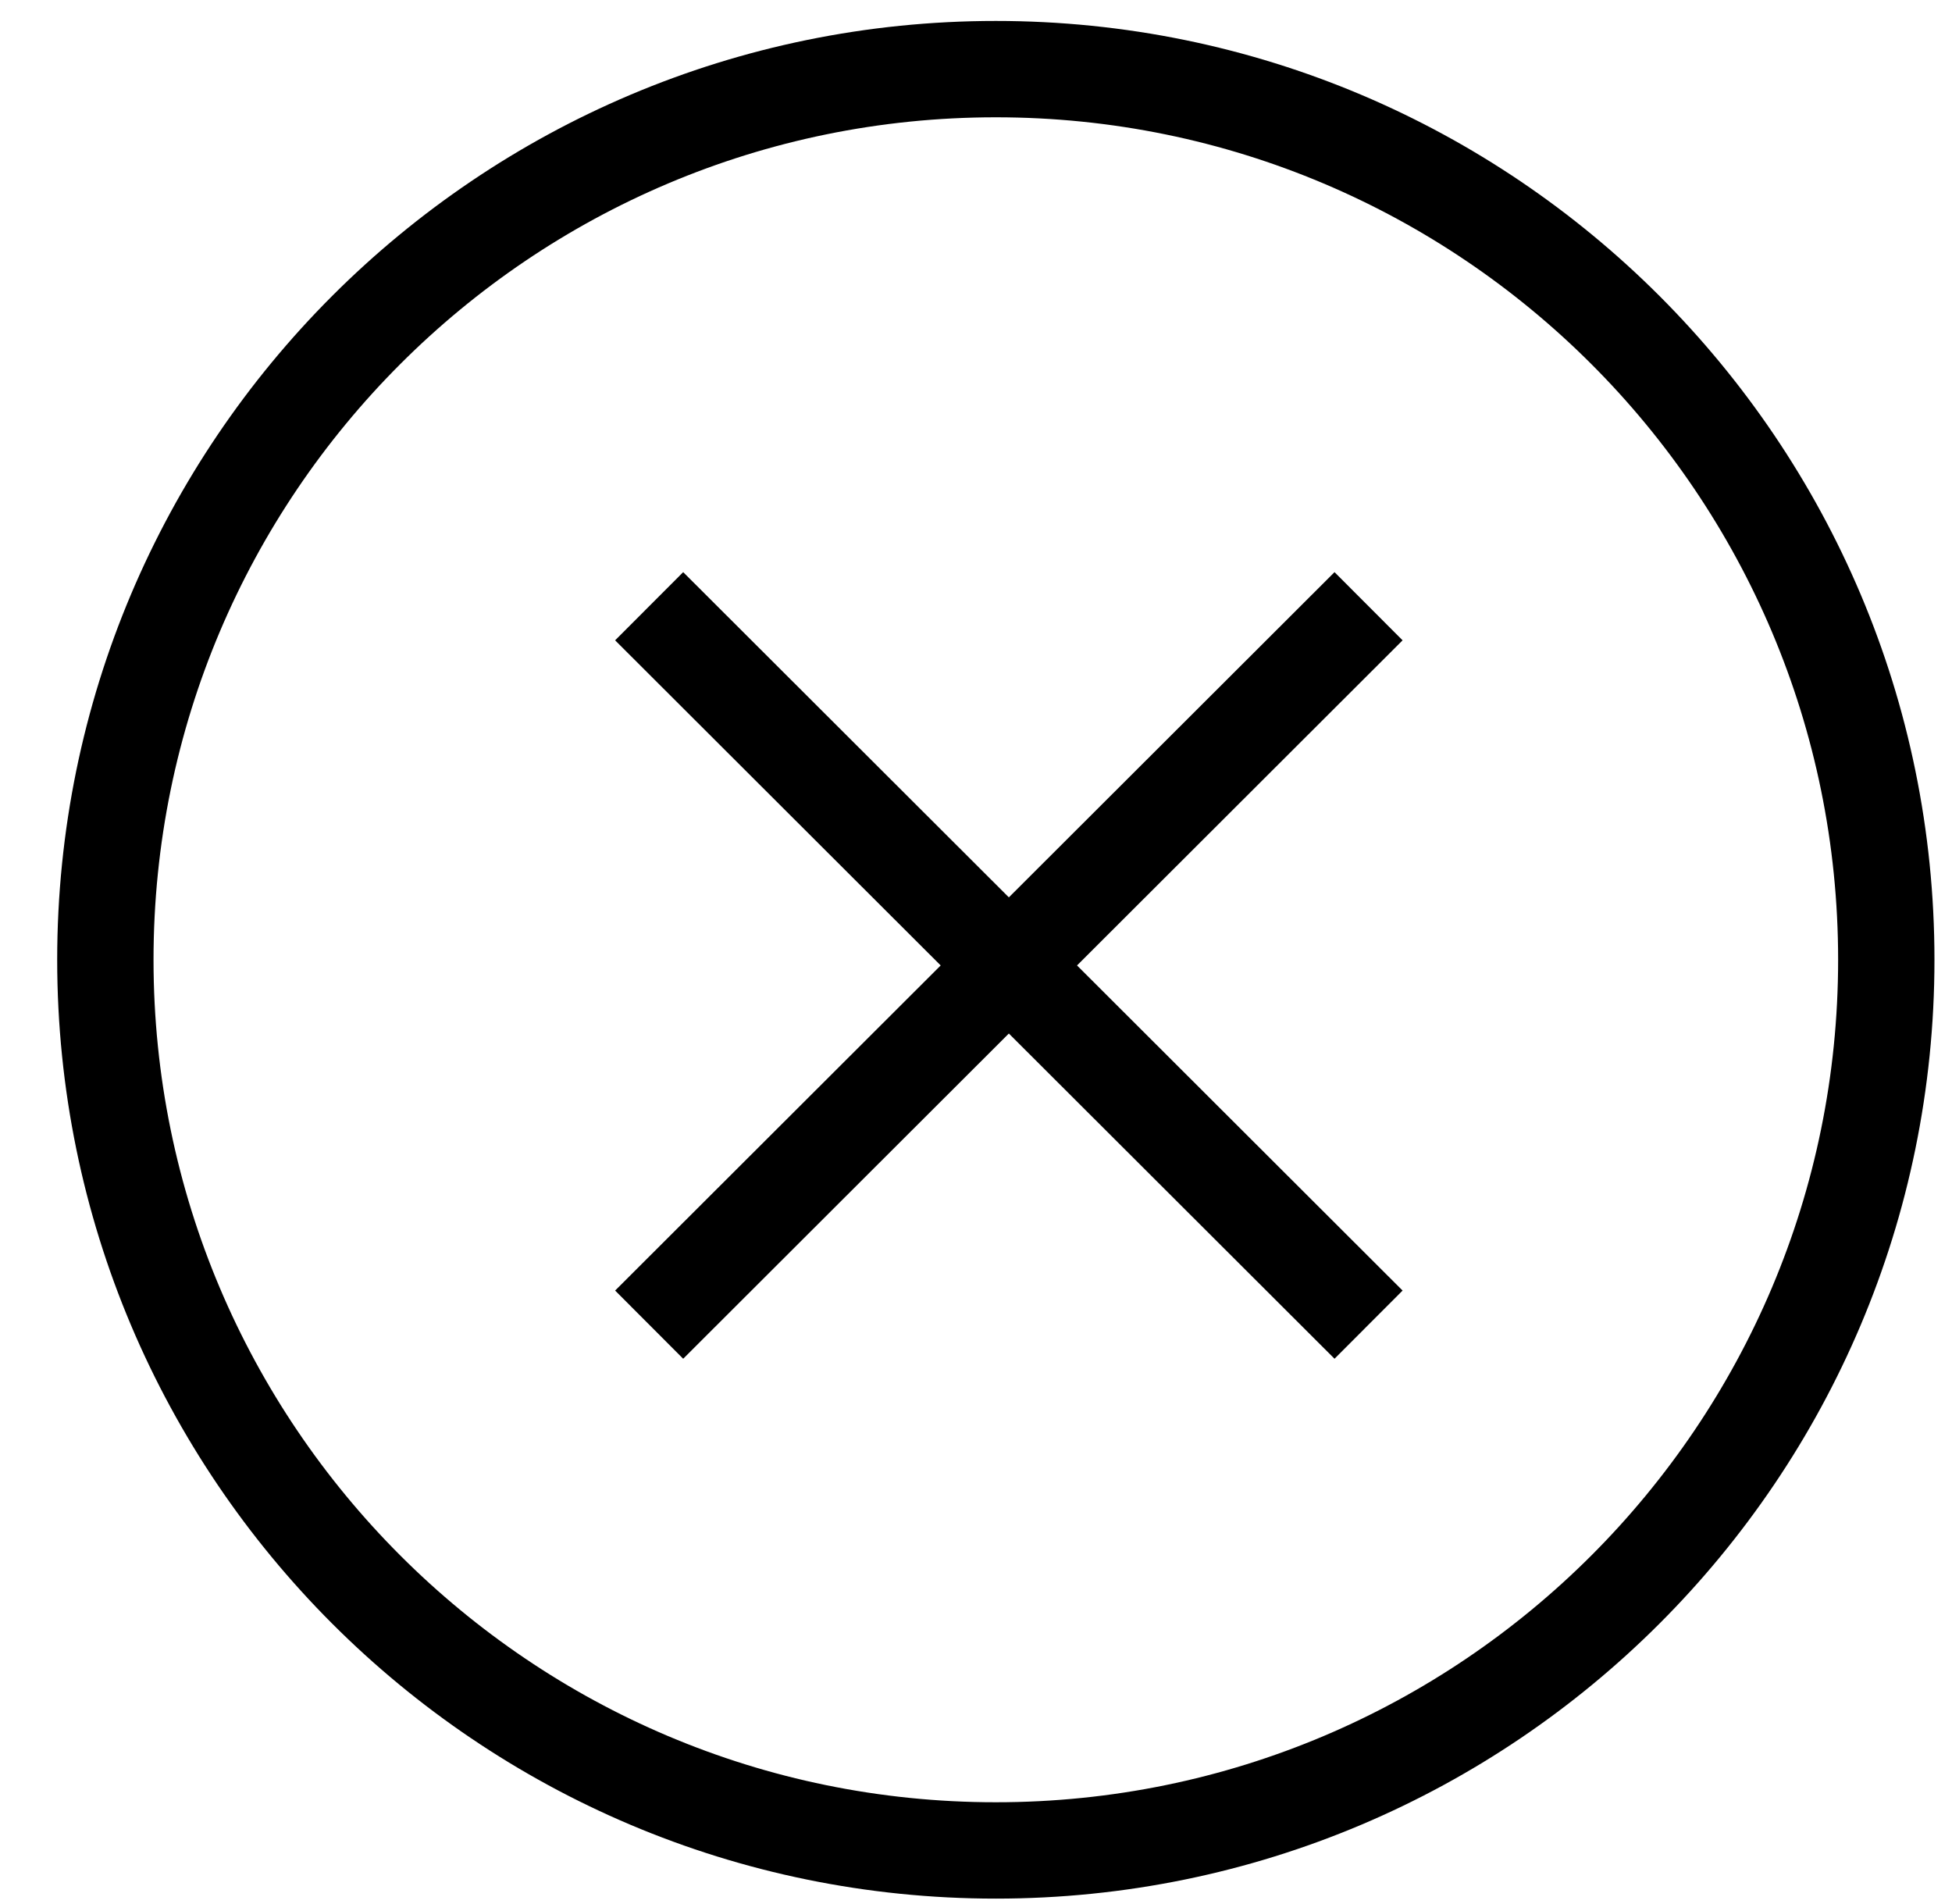
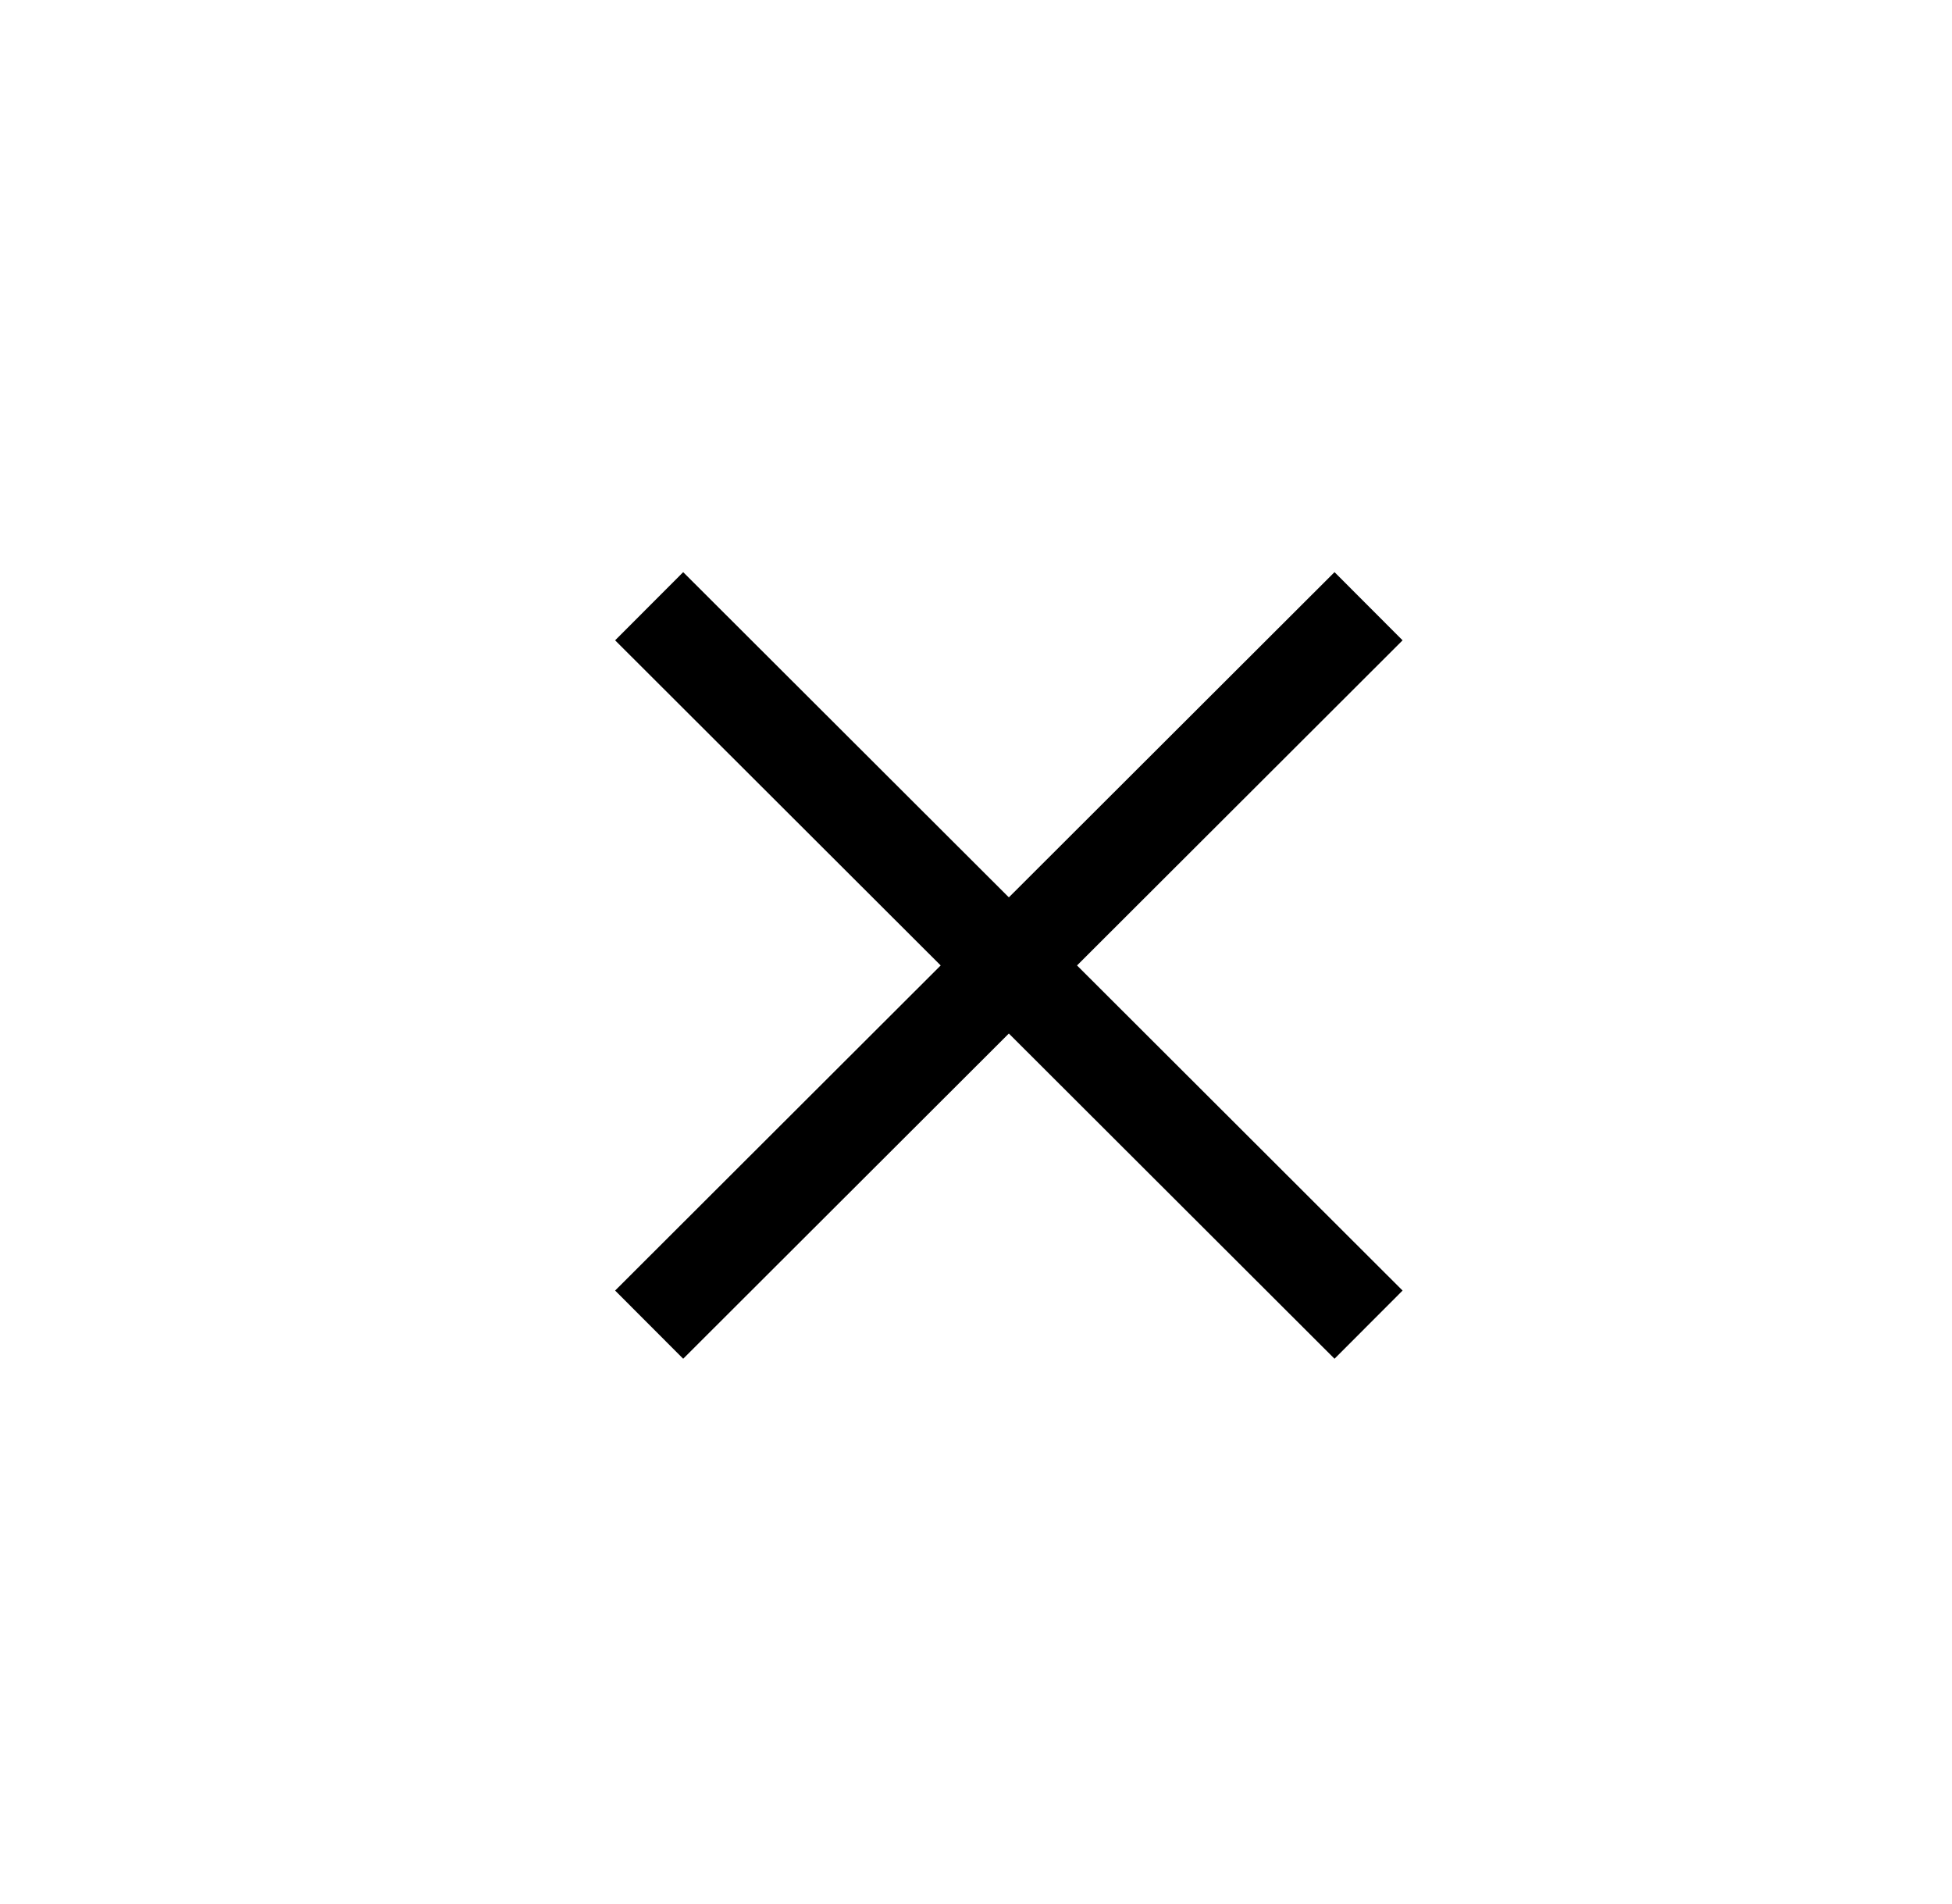
<svg xmlns="http://www.w3.org/2000/svg" version="1.1" id="Слой_1" x="0px" y="0px" viewBox="0 0 172.3 168" style="enable-background:new 0 0 172.3 168;" xml:space="preserve">
  <style type="text/css">
- 	.st0{fill:none;stroke:#000000;stroke-width:8.503;stroke-miterlimit:22.926;}
+ 	
	.st1{fill:none;stroke:#000000;stroke-width:8.503;stroke-miterlimit:22.926;}
</style>
-   <path class="st0" d="M87.9,6.1c43.4,0,78.6,35.2,78.6,78.6s-35.2,78.6-78.6,78.6S9.3,128.1,9.3,84.7S44.5,6.1,87.9,6.1z" />
  <path class="st1" d="M57.3,53.5l63.5,63.4 M57.3,116.9l63.5-63.4" />
</svg>
